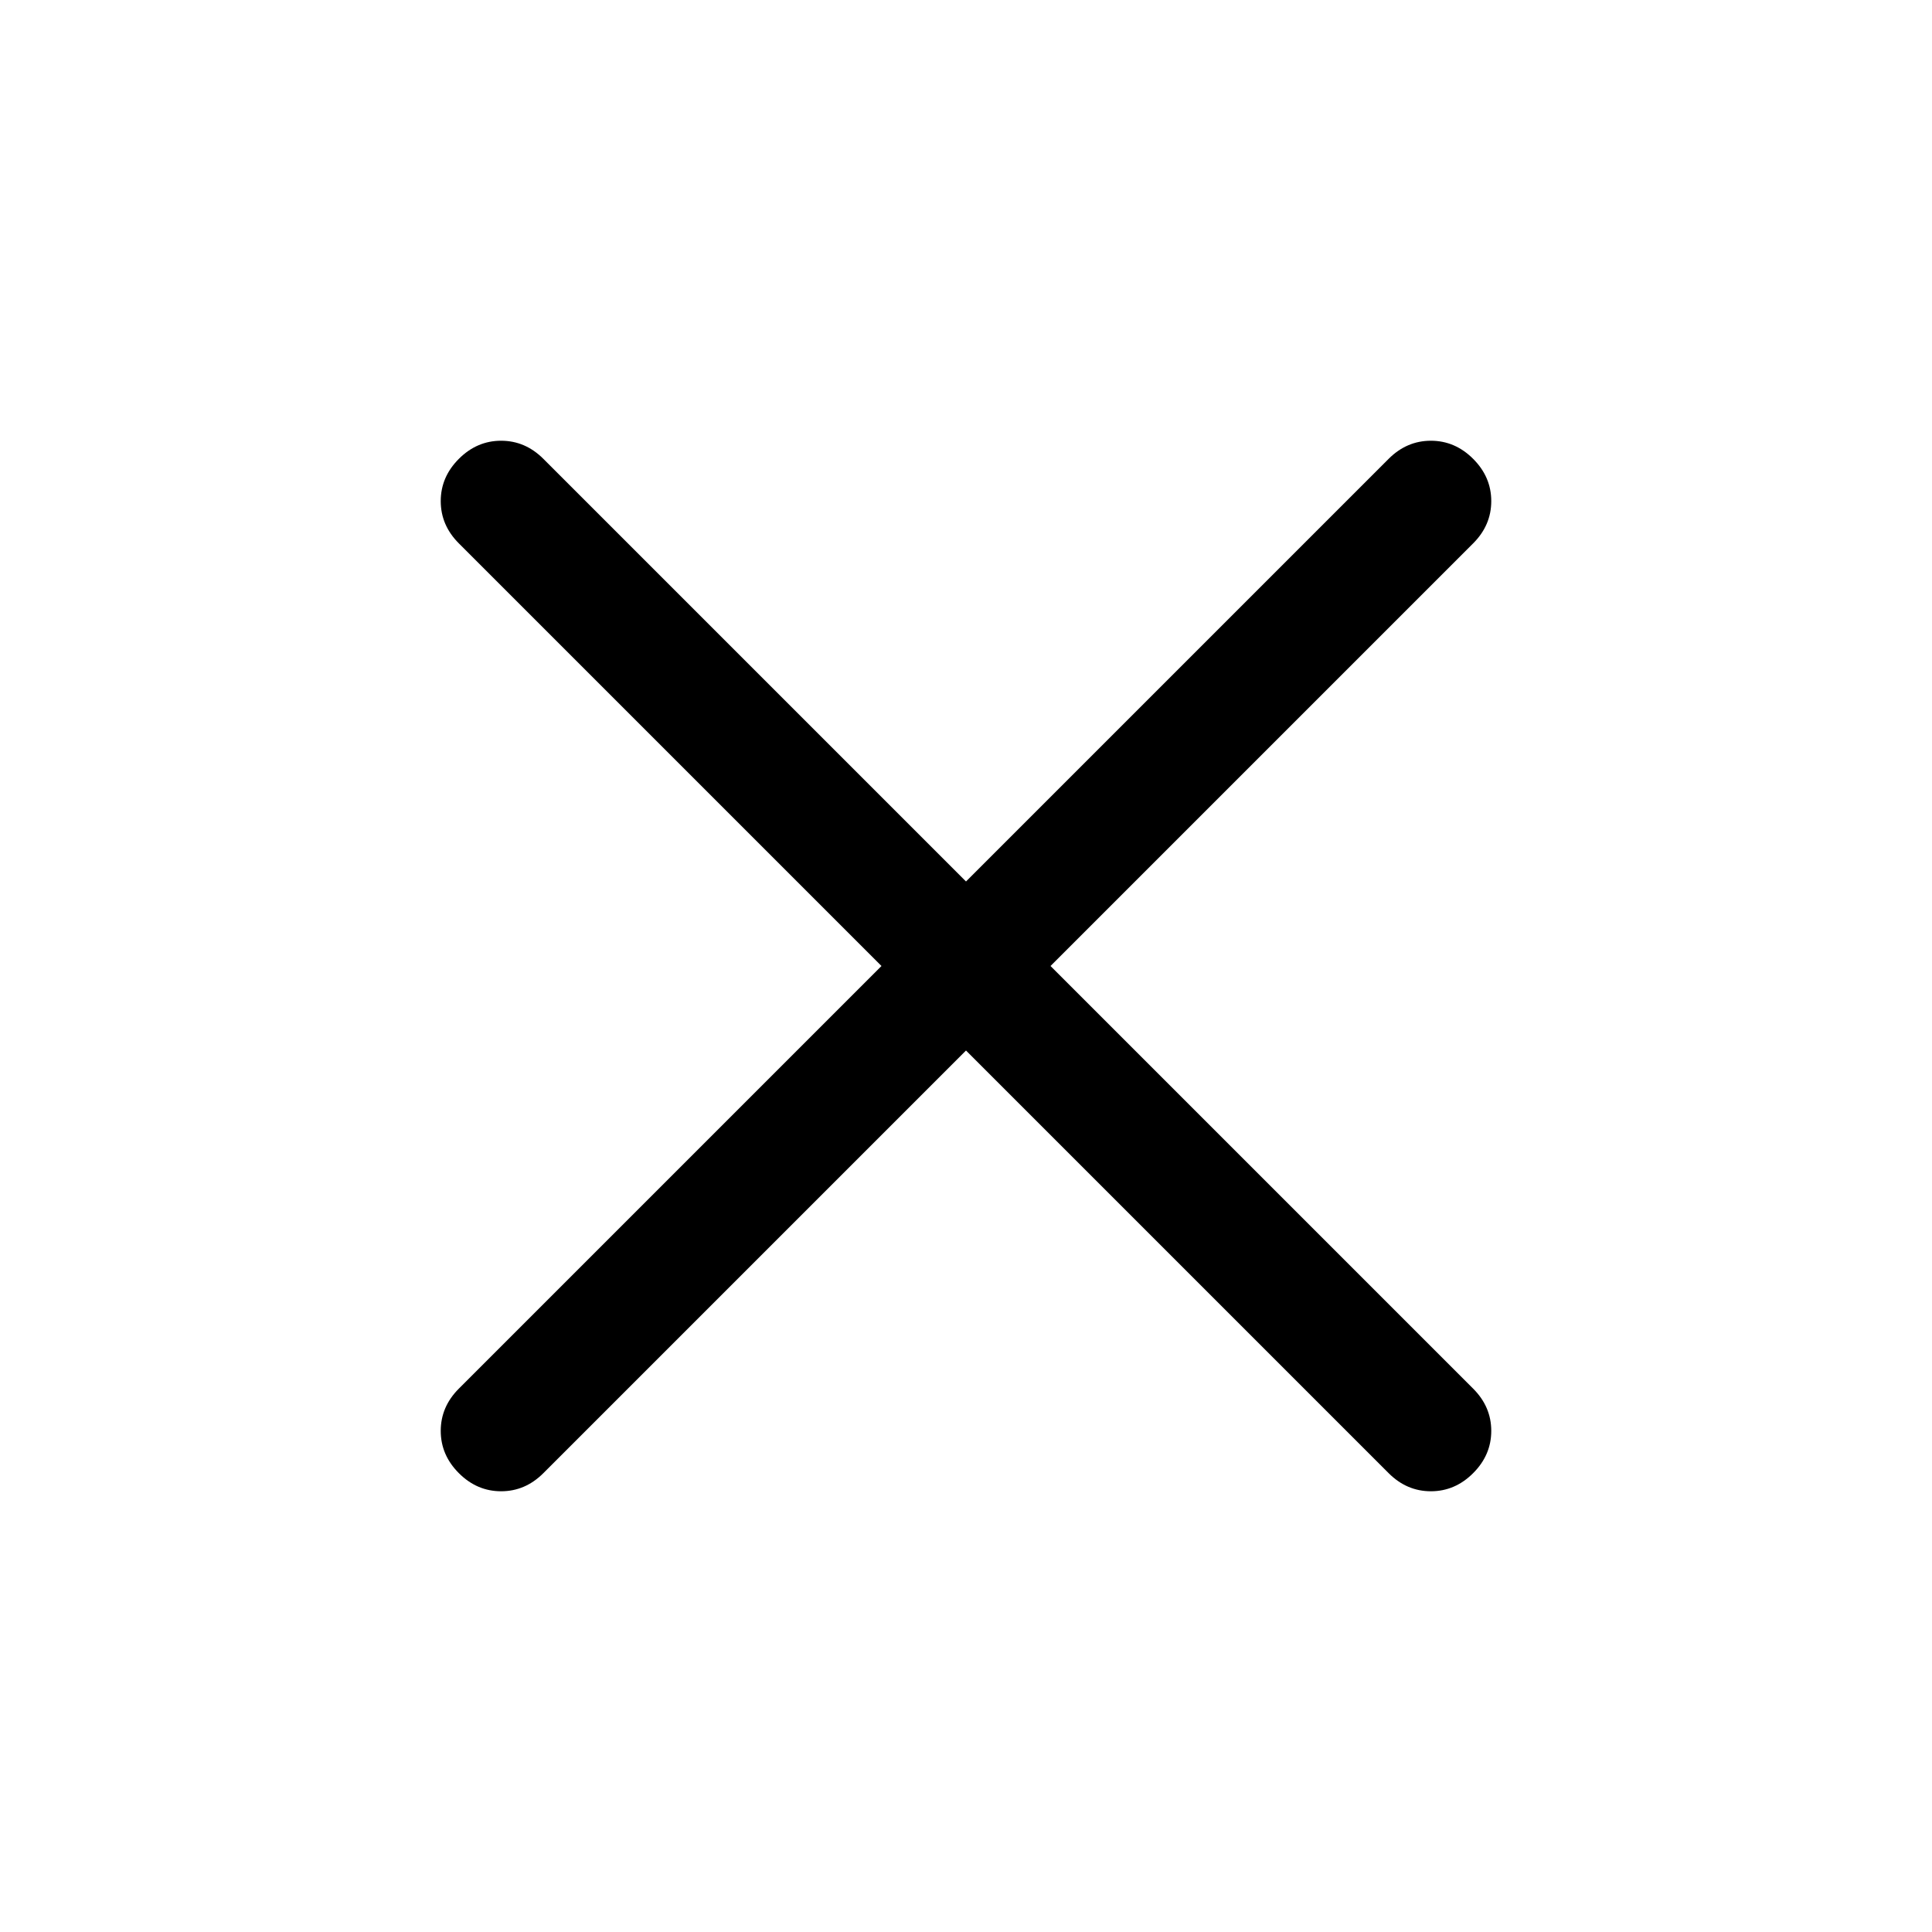
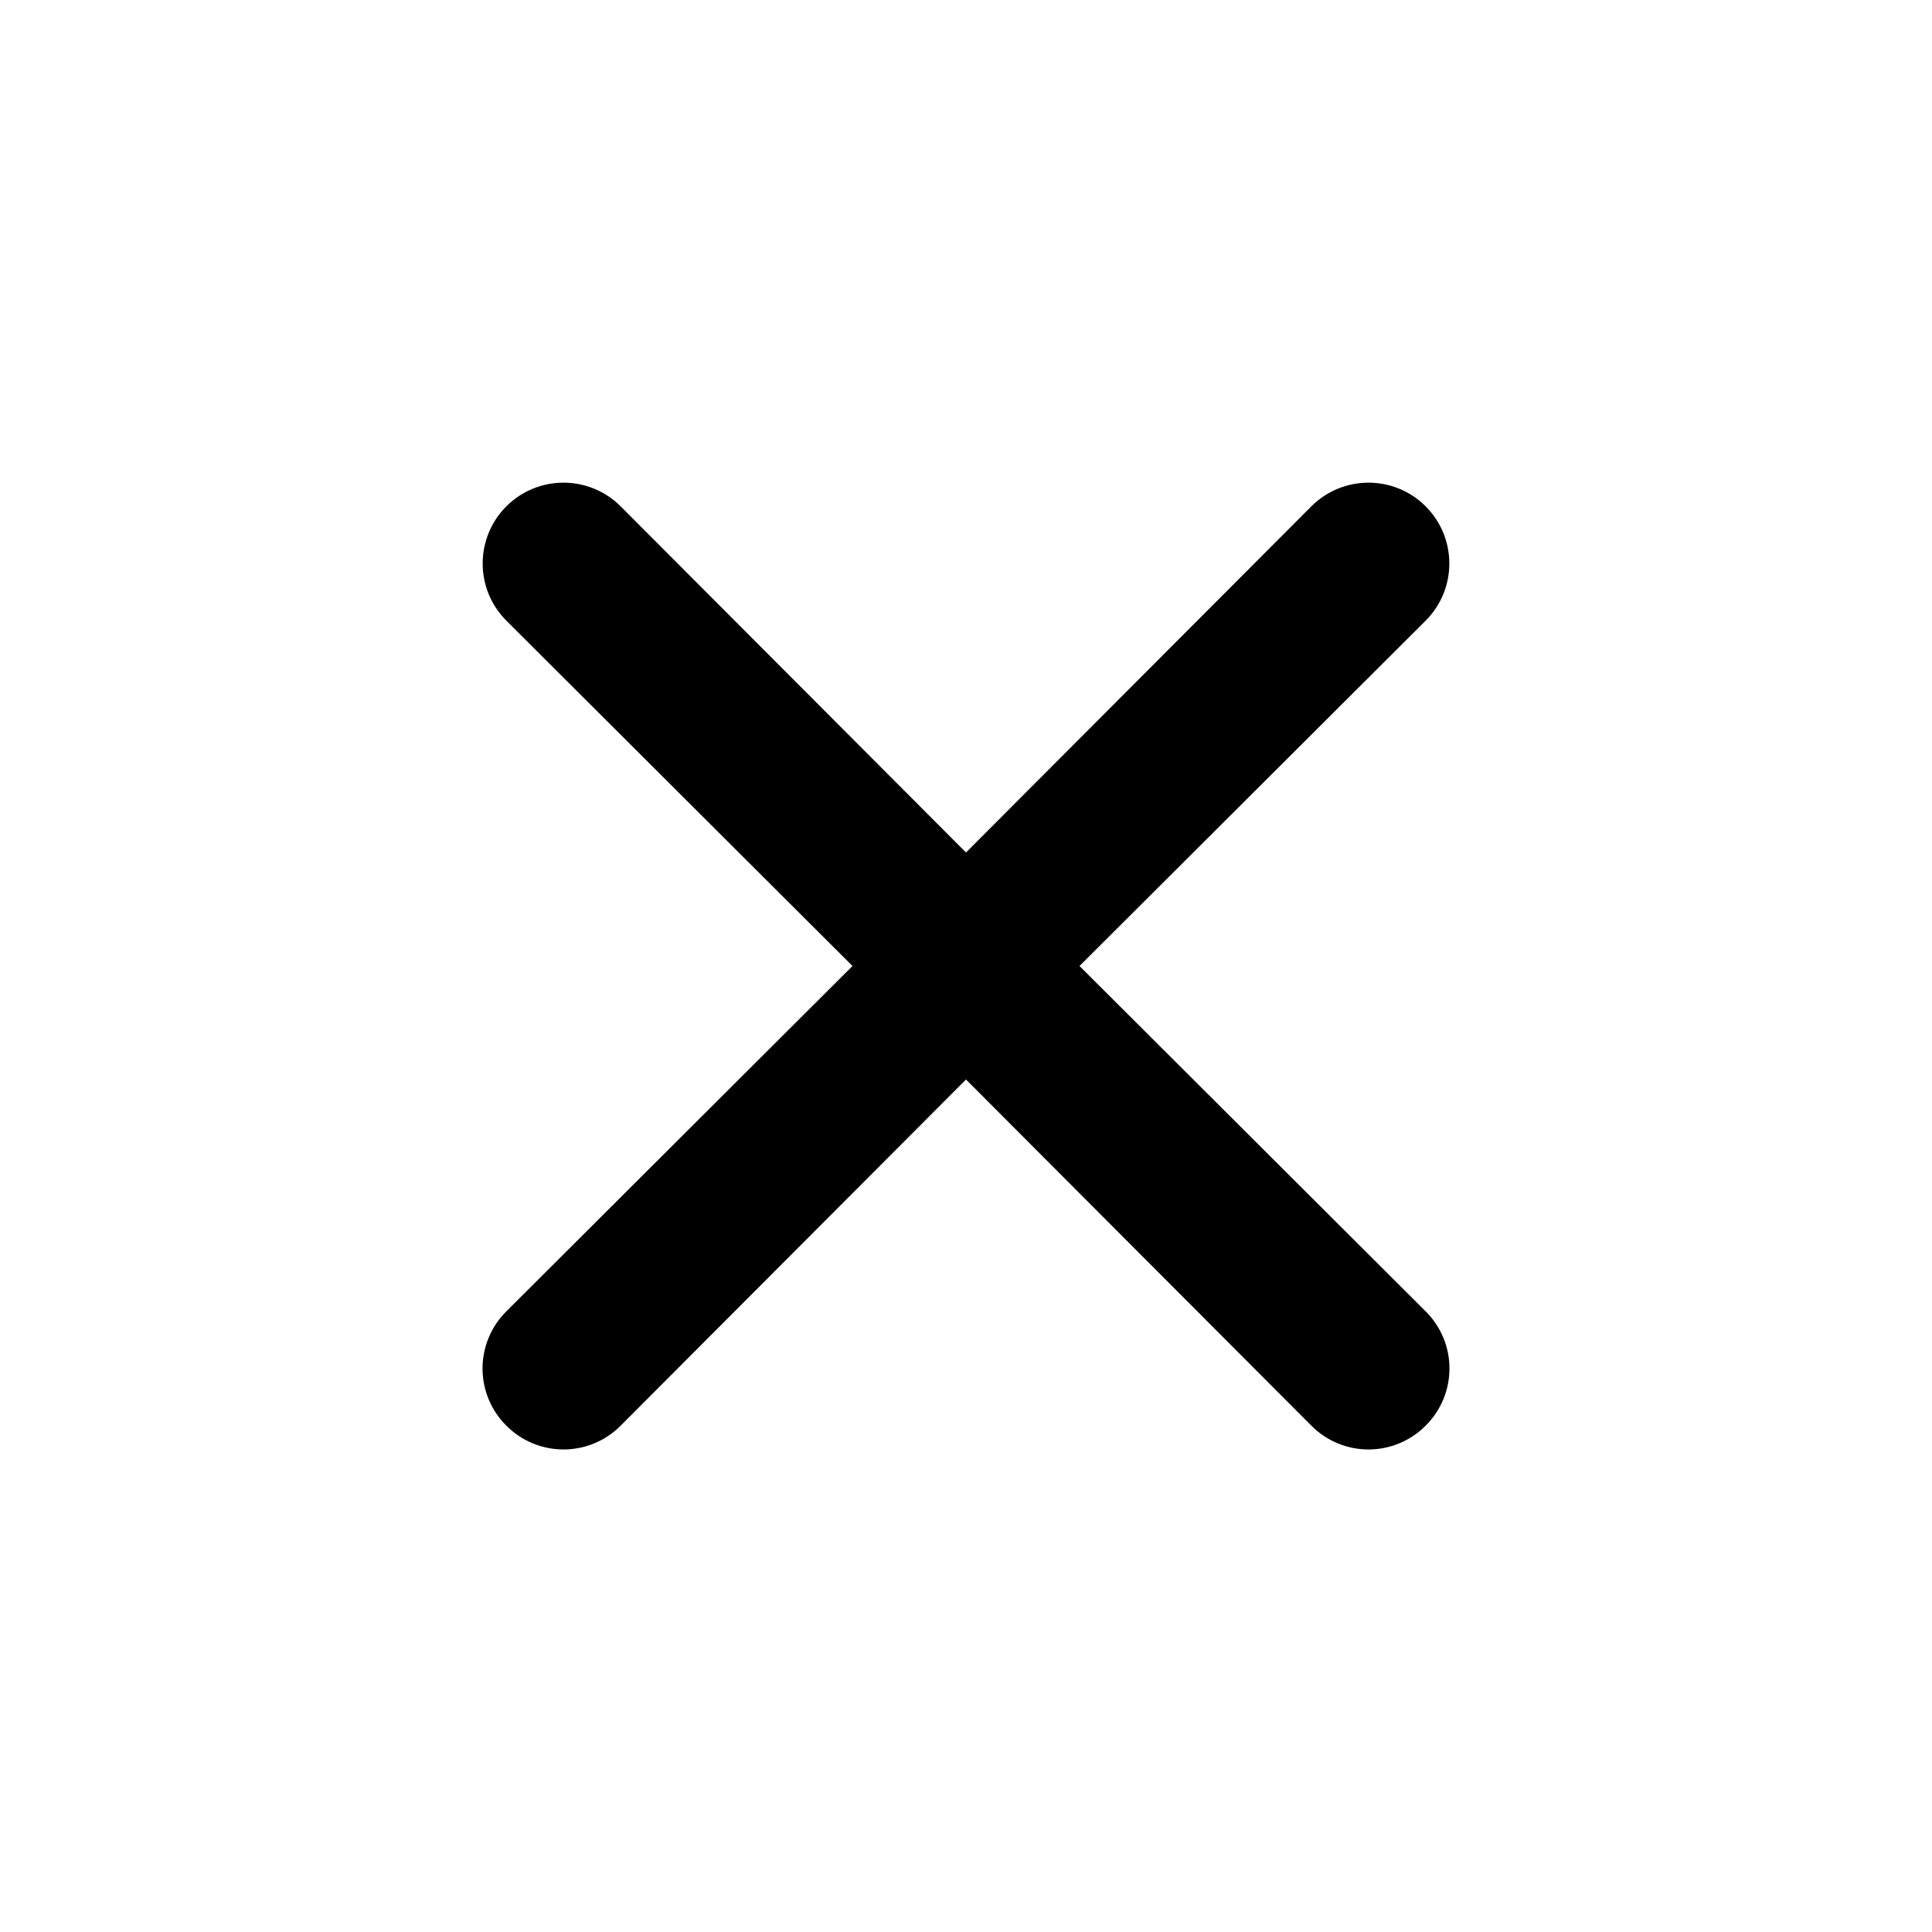
- <svg xmlns="http://www.w3.org/2000/svg" height="48" width="48">
-   <path d="M24 26.1 13.5 36.6q-.45.45-1.05.45-.6 0-1.05-.45-.45-.45-.45-1.05 0-.6.45-1.05L21.9 24 11.4 13.5q-.45-.45-.45-1.05 0-.6.45-1.05.45-.45 1.05-.45.6 0 1.05.45L24 21.9l10.5-10.5q.45-.45 1.05-.45.6 0 1.05.45.45.45.45 1.05 0 .6-.45 1.05L26.1 24l10.5 10.5q.45.45.45 1.05 0 .6-.45 1.05-.45.45-1.05.45-.6 0-1.05-.45Z" />
+ <svg xmlns="http://www.w3.org/2000/svg" viewBox="0 0 24 24">
+   <g data-name="Layer 2">
+     <g data-name="close">
+       <rect width="24" height="24" transform="rotate(180 12 12)" opacity="0" />
+       <path d="M13.41 12l4.3-4.29a1 1 0 1 0-1.42-1.42L12 10.59l-4.29-4.3a1 1 0 0 0-1.42 1.42l4.3 4.29-4.3 4.29a1 1 0 0 0 0 1.42 1 1 0 0 0 1.42 0l4.29-4.3 4.29 4.3a1 1 0 0 0 1.42 0 1 1 0 0 0 0-1.42z" />
+     </g>
+   </g>
</svg>
